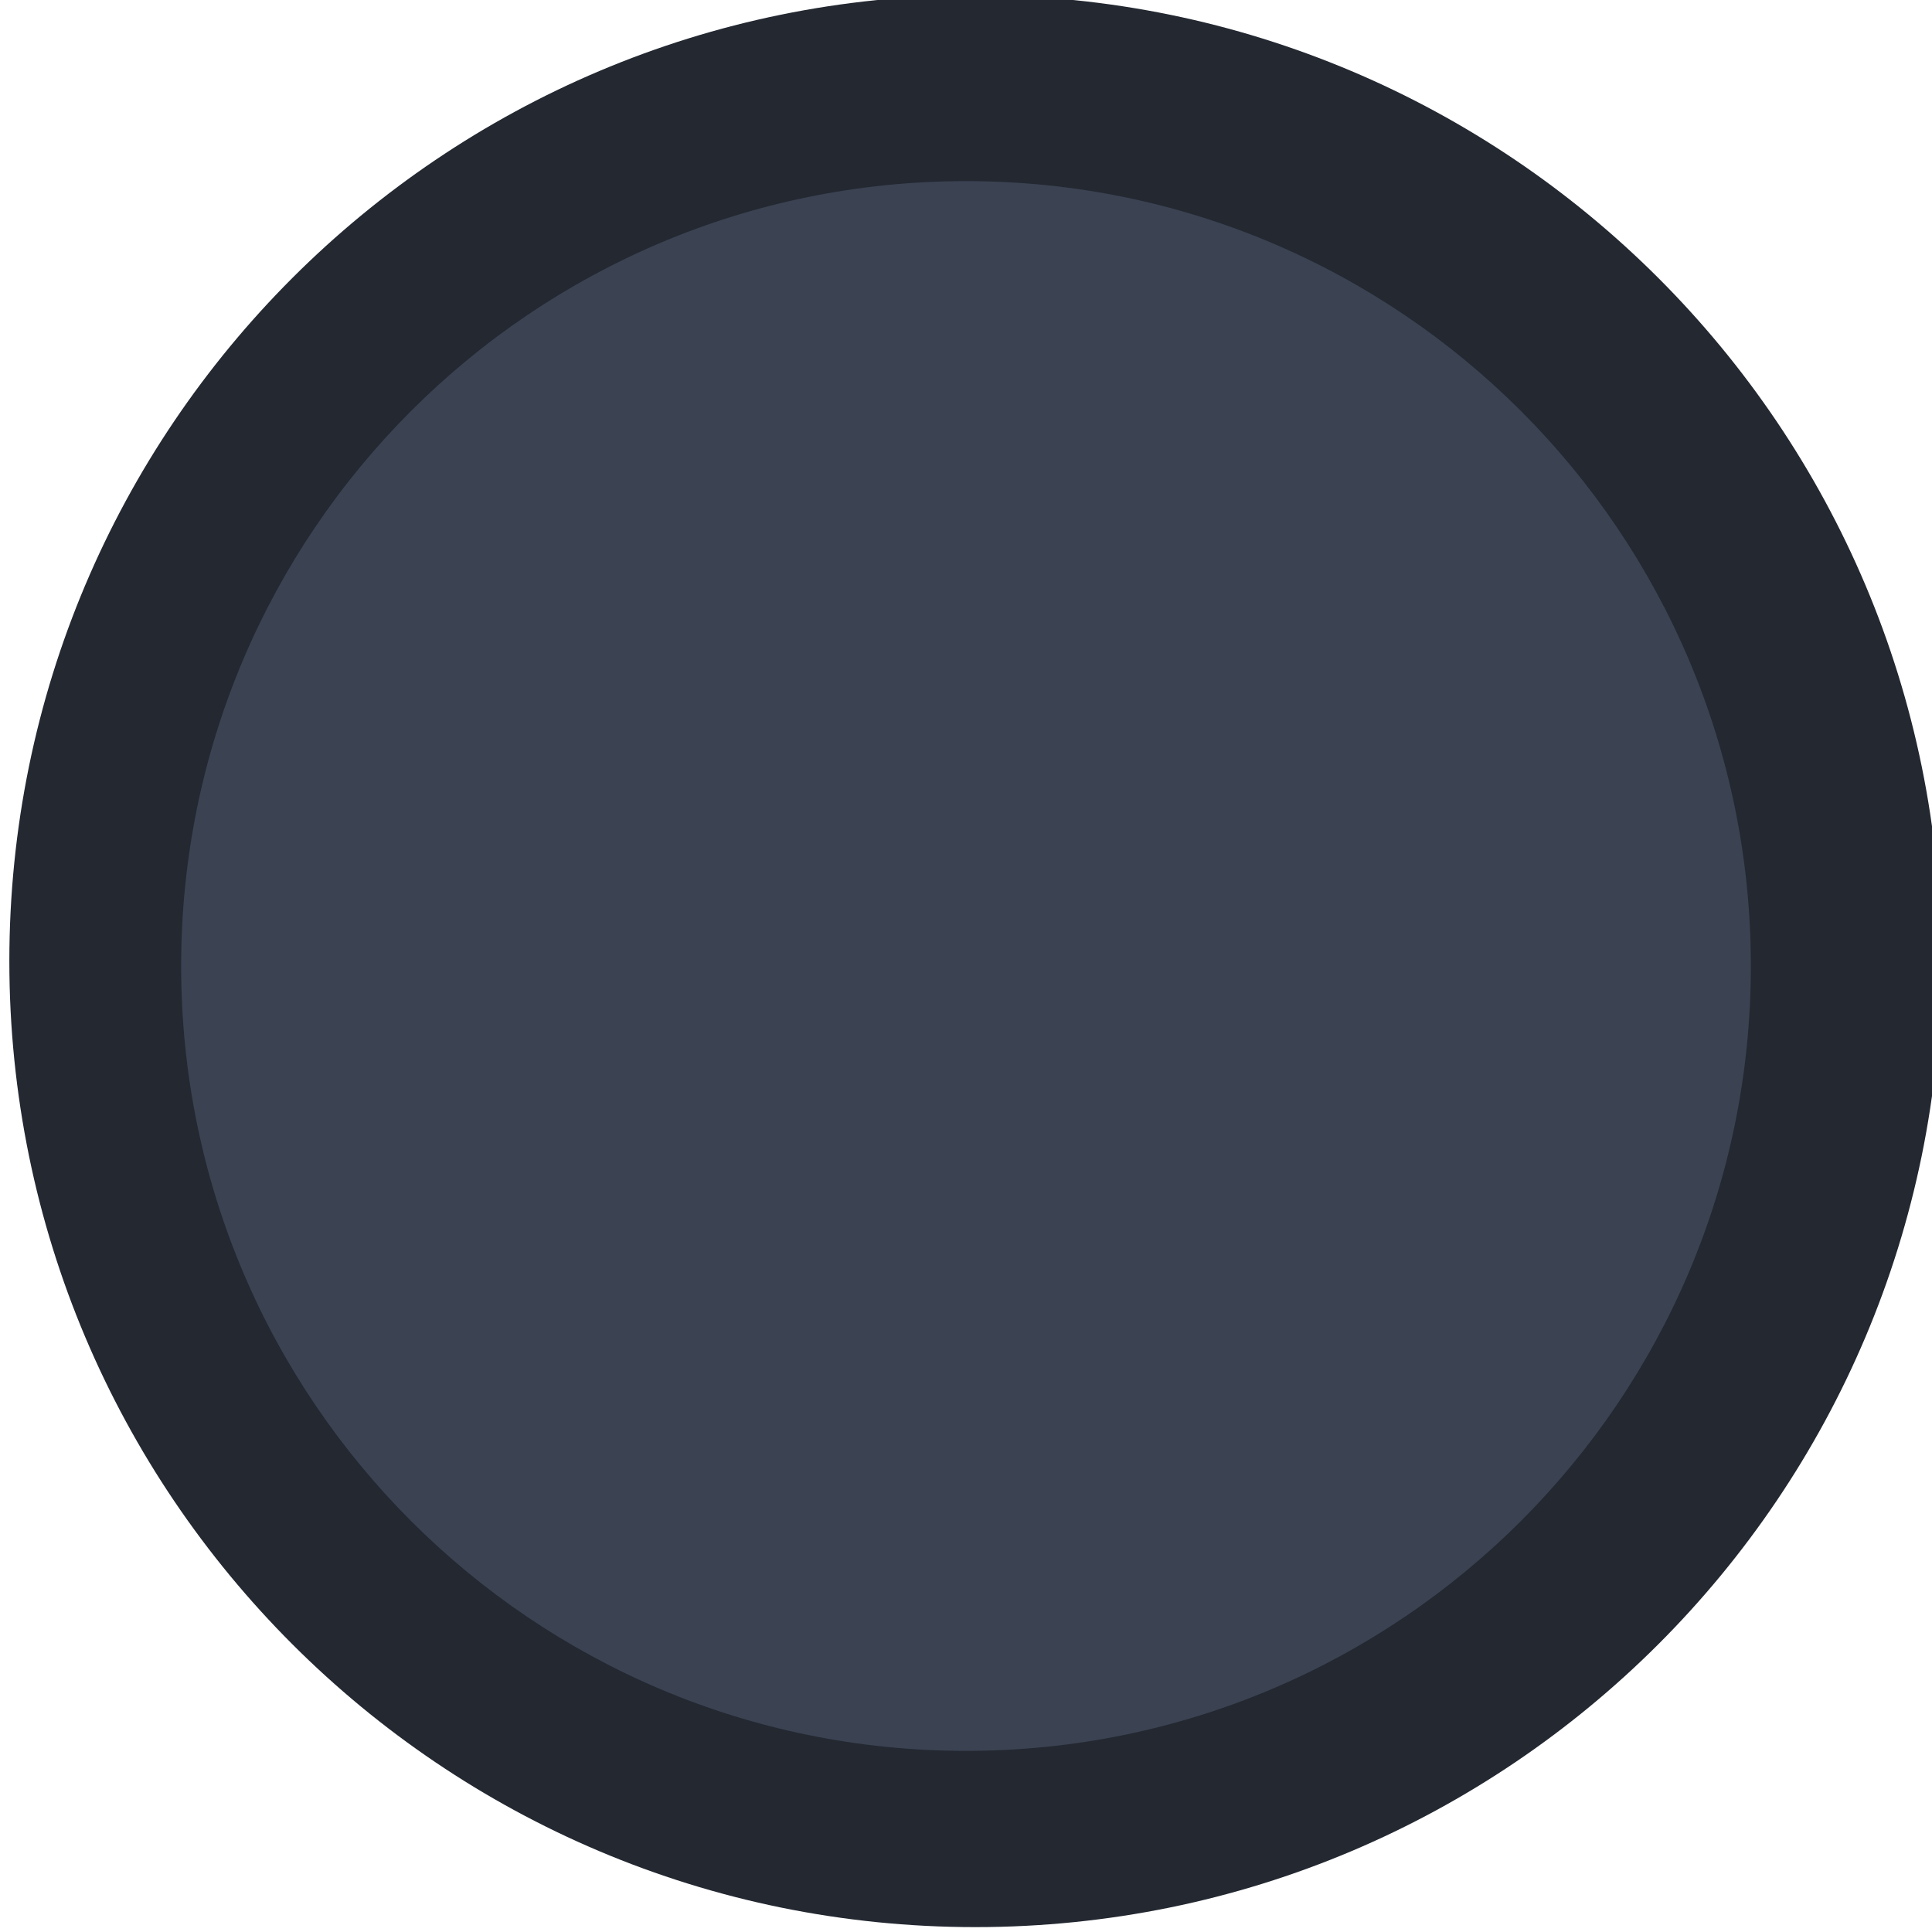
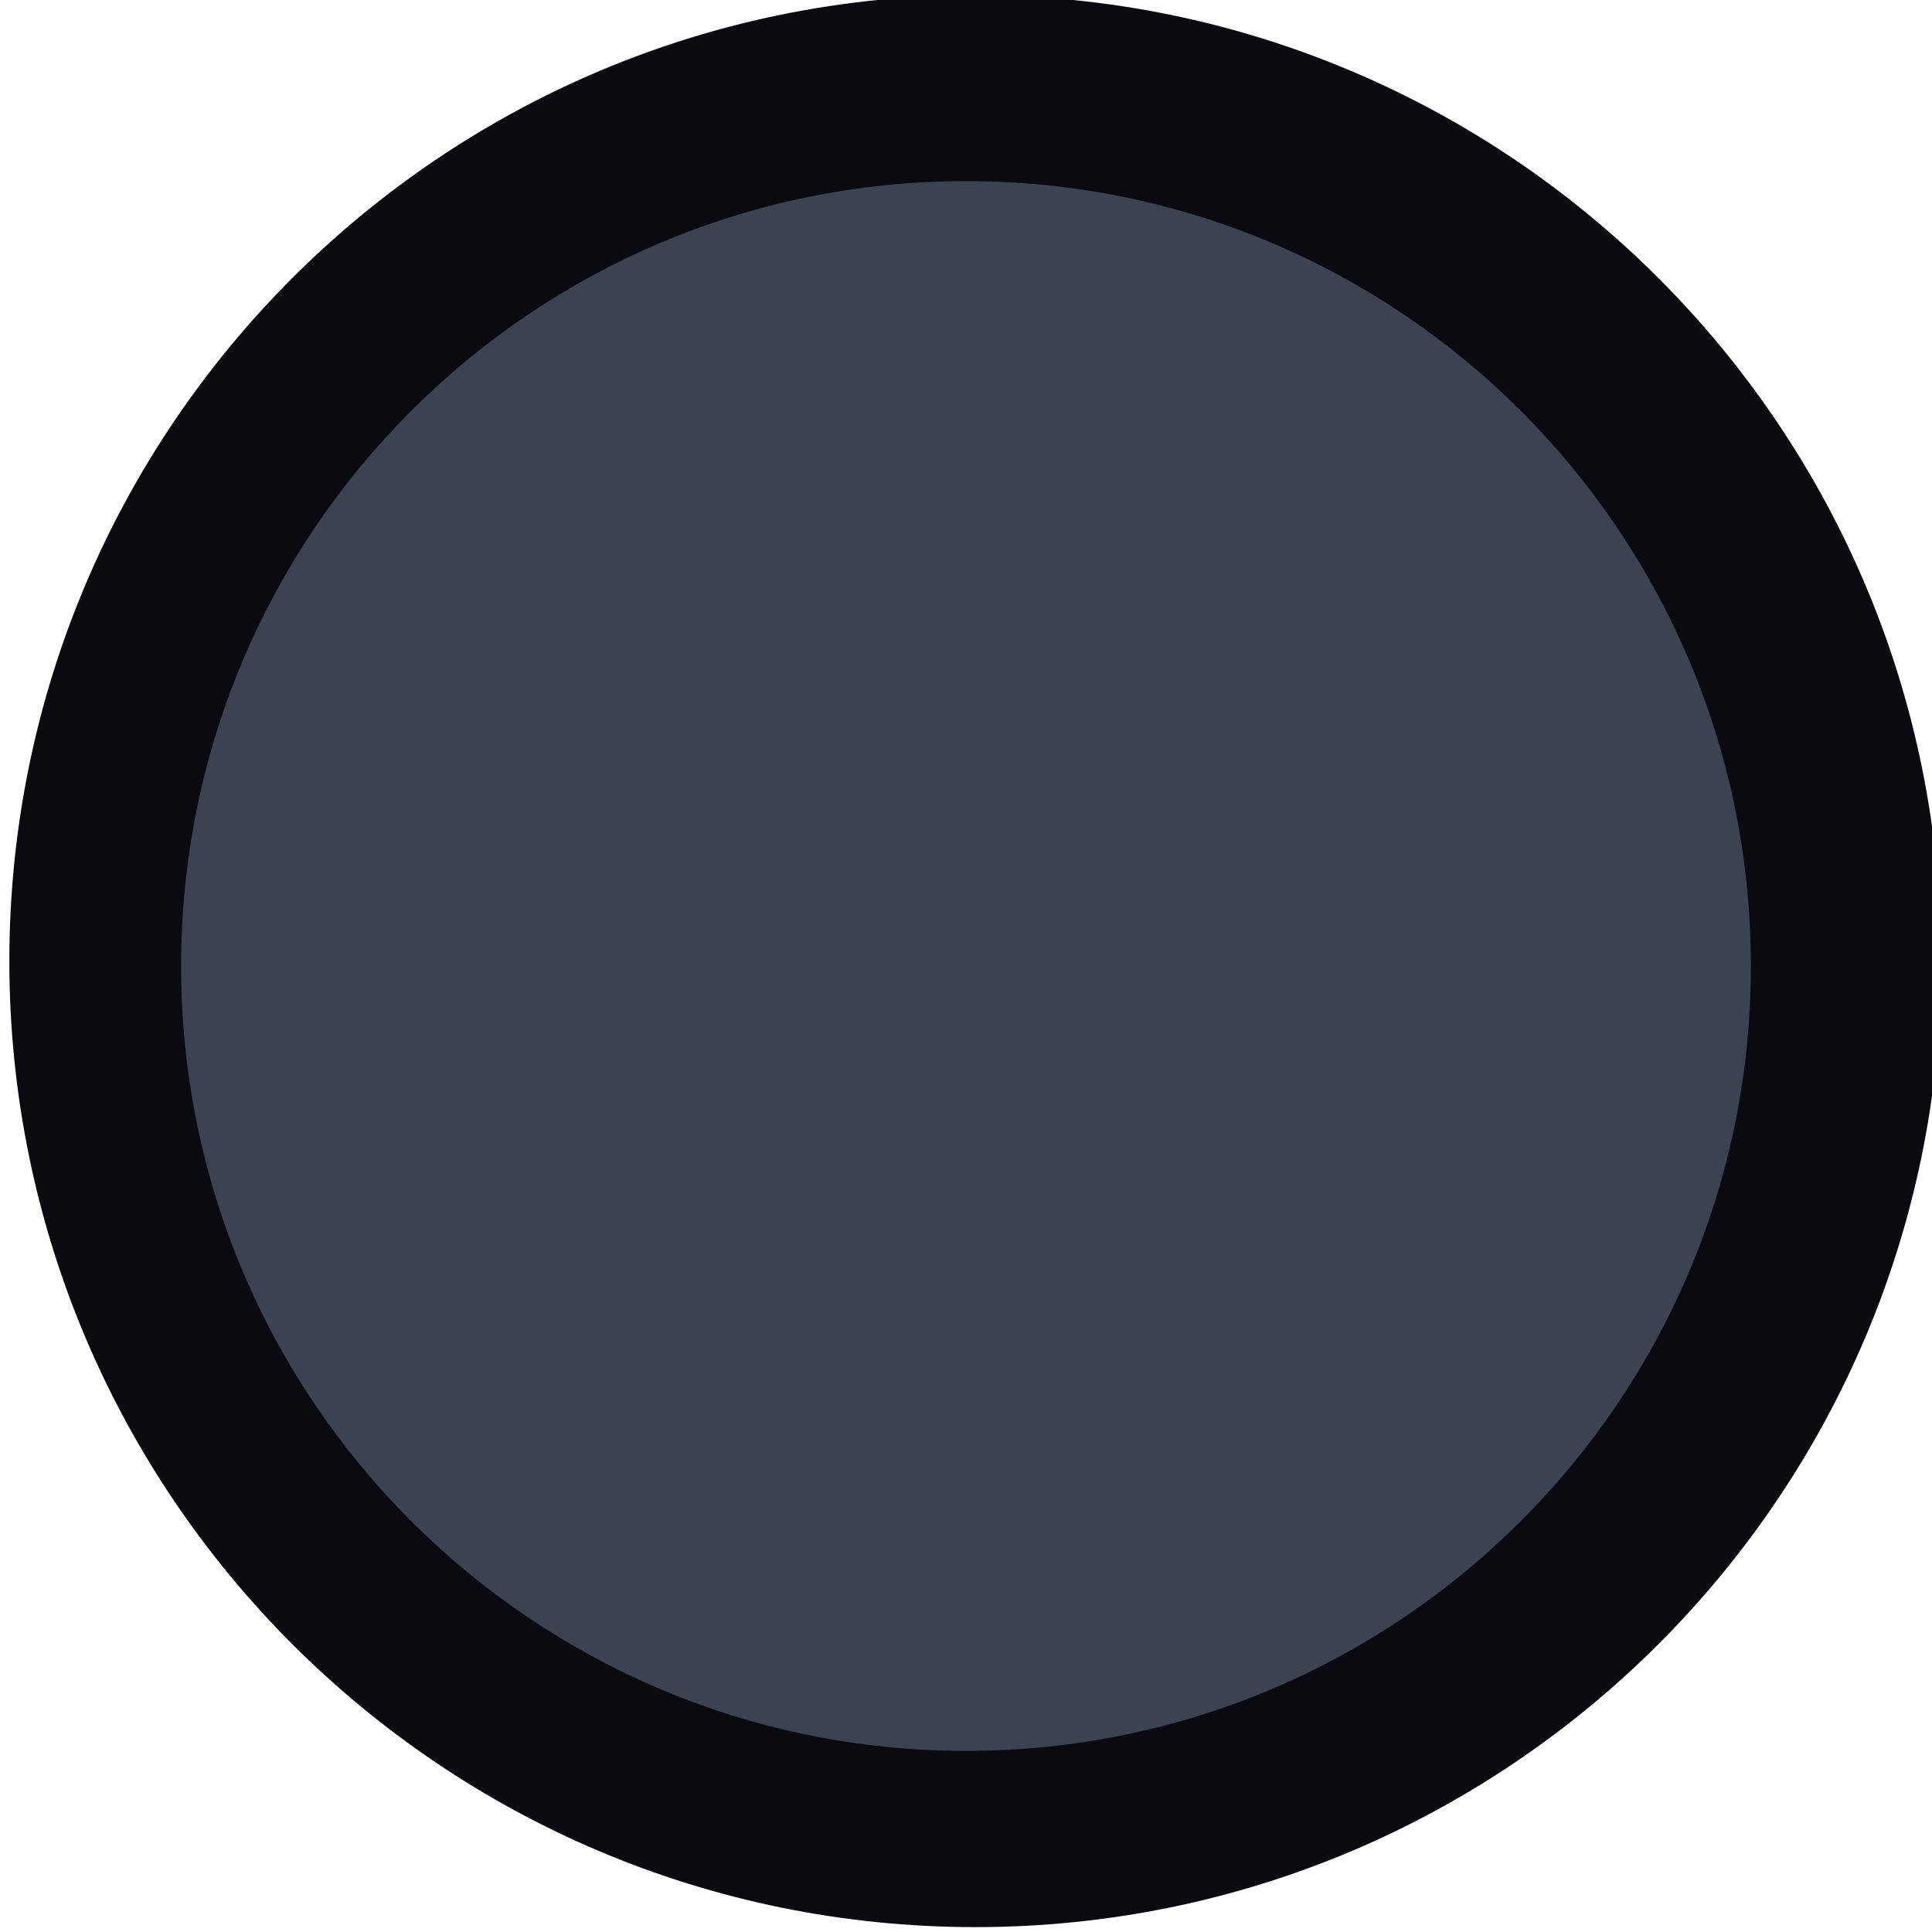
<svg xmlns="http://www.w3.org/2000/svg" width="16" height="16" id="svg2" version="1.1">
  <defs id="defs4" />
  <g id="layer1" transform="translate(-671.1429,-648.5765)">
    <g transform="matrix(0.1265625,0,0,-0.1265625,672.0709,663.0964)" id="g4090">
      <g transform="scale(0.1,0.1)" id="g4092">
-         <path id="path4094" style="fill:#232831;fill-opacity:1;fill-rule:evenodd;stroke:none;stroke-width:1.143" d="m 564.893,-113.749 c 349.093,0 632.093,283.001 632.093,632.098 0,349.099 -283.001,632.099 -632.093,632.099 -349.103,0 -632.104,-283.001 -632.104,-632.099 0,-349.097 283.001,-632.098 632.104,-632.098" />
+         <path id="path4094" style="fill:#0a0b11;fill-opacity:1;fill-rule:evenodd;stroke:none;stroke-width:1.143" d="m 564.893,-113.749 c 349.093,0 632.093,283.001 632.093,632.098 0,349.099 -283.001,632.099 -632.093,632.099 -349.103,0 -632.104,-283.001 -632.104,-632.099 0,-349.097 283.001,-632.098 632.104,-632.098" />
        <path id="path4096" style="fill:#3b4252;fill-opacity:1;fill-rule:evenodd;stroke:none" d="m 558.777,1.568 c 283.637,0 513.575,229.943 513.575,513.585 0,283.644 -229.938,513.582 -513.575,513.582 -283.647,0 -513.586,-229.938 -513.586,-513.582 0,-283.642 229.938,-513.585 513.586,-513.585" />
      </g>
    </g>
  </g>
</svg>
